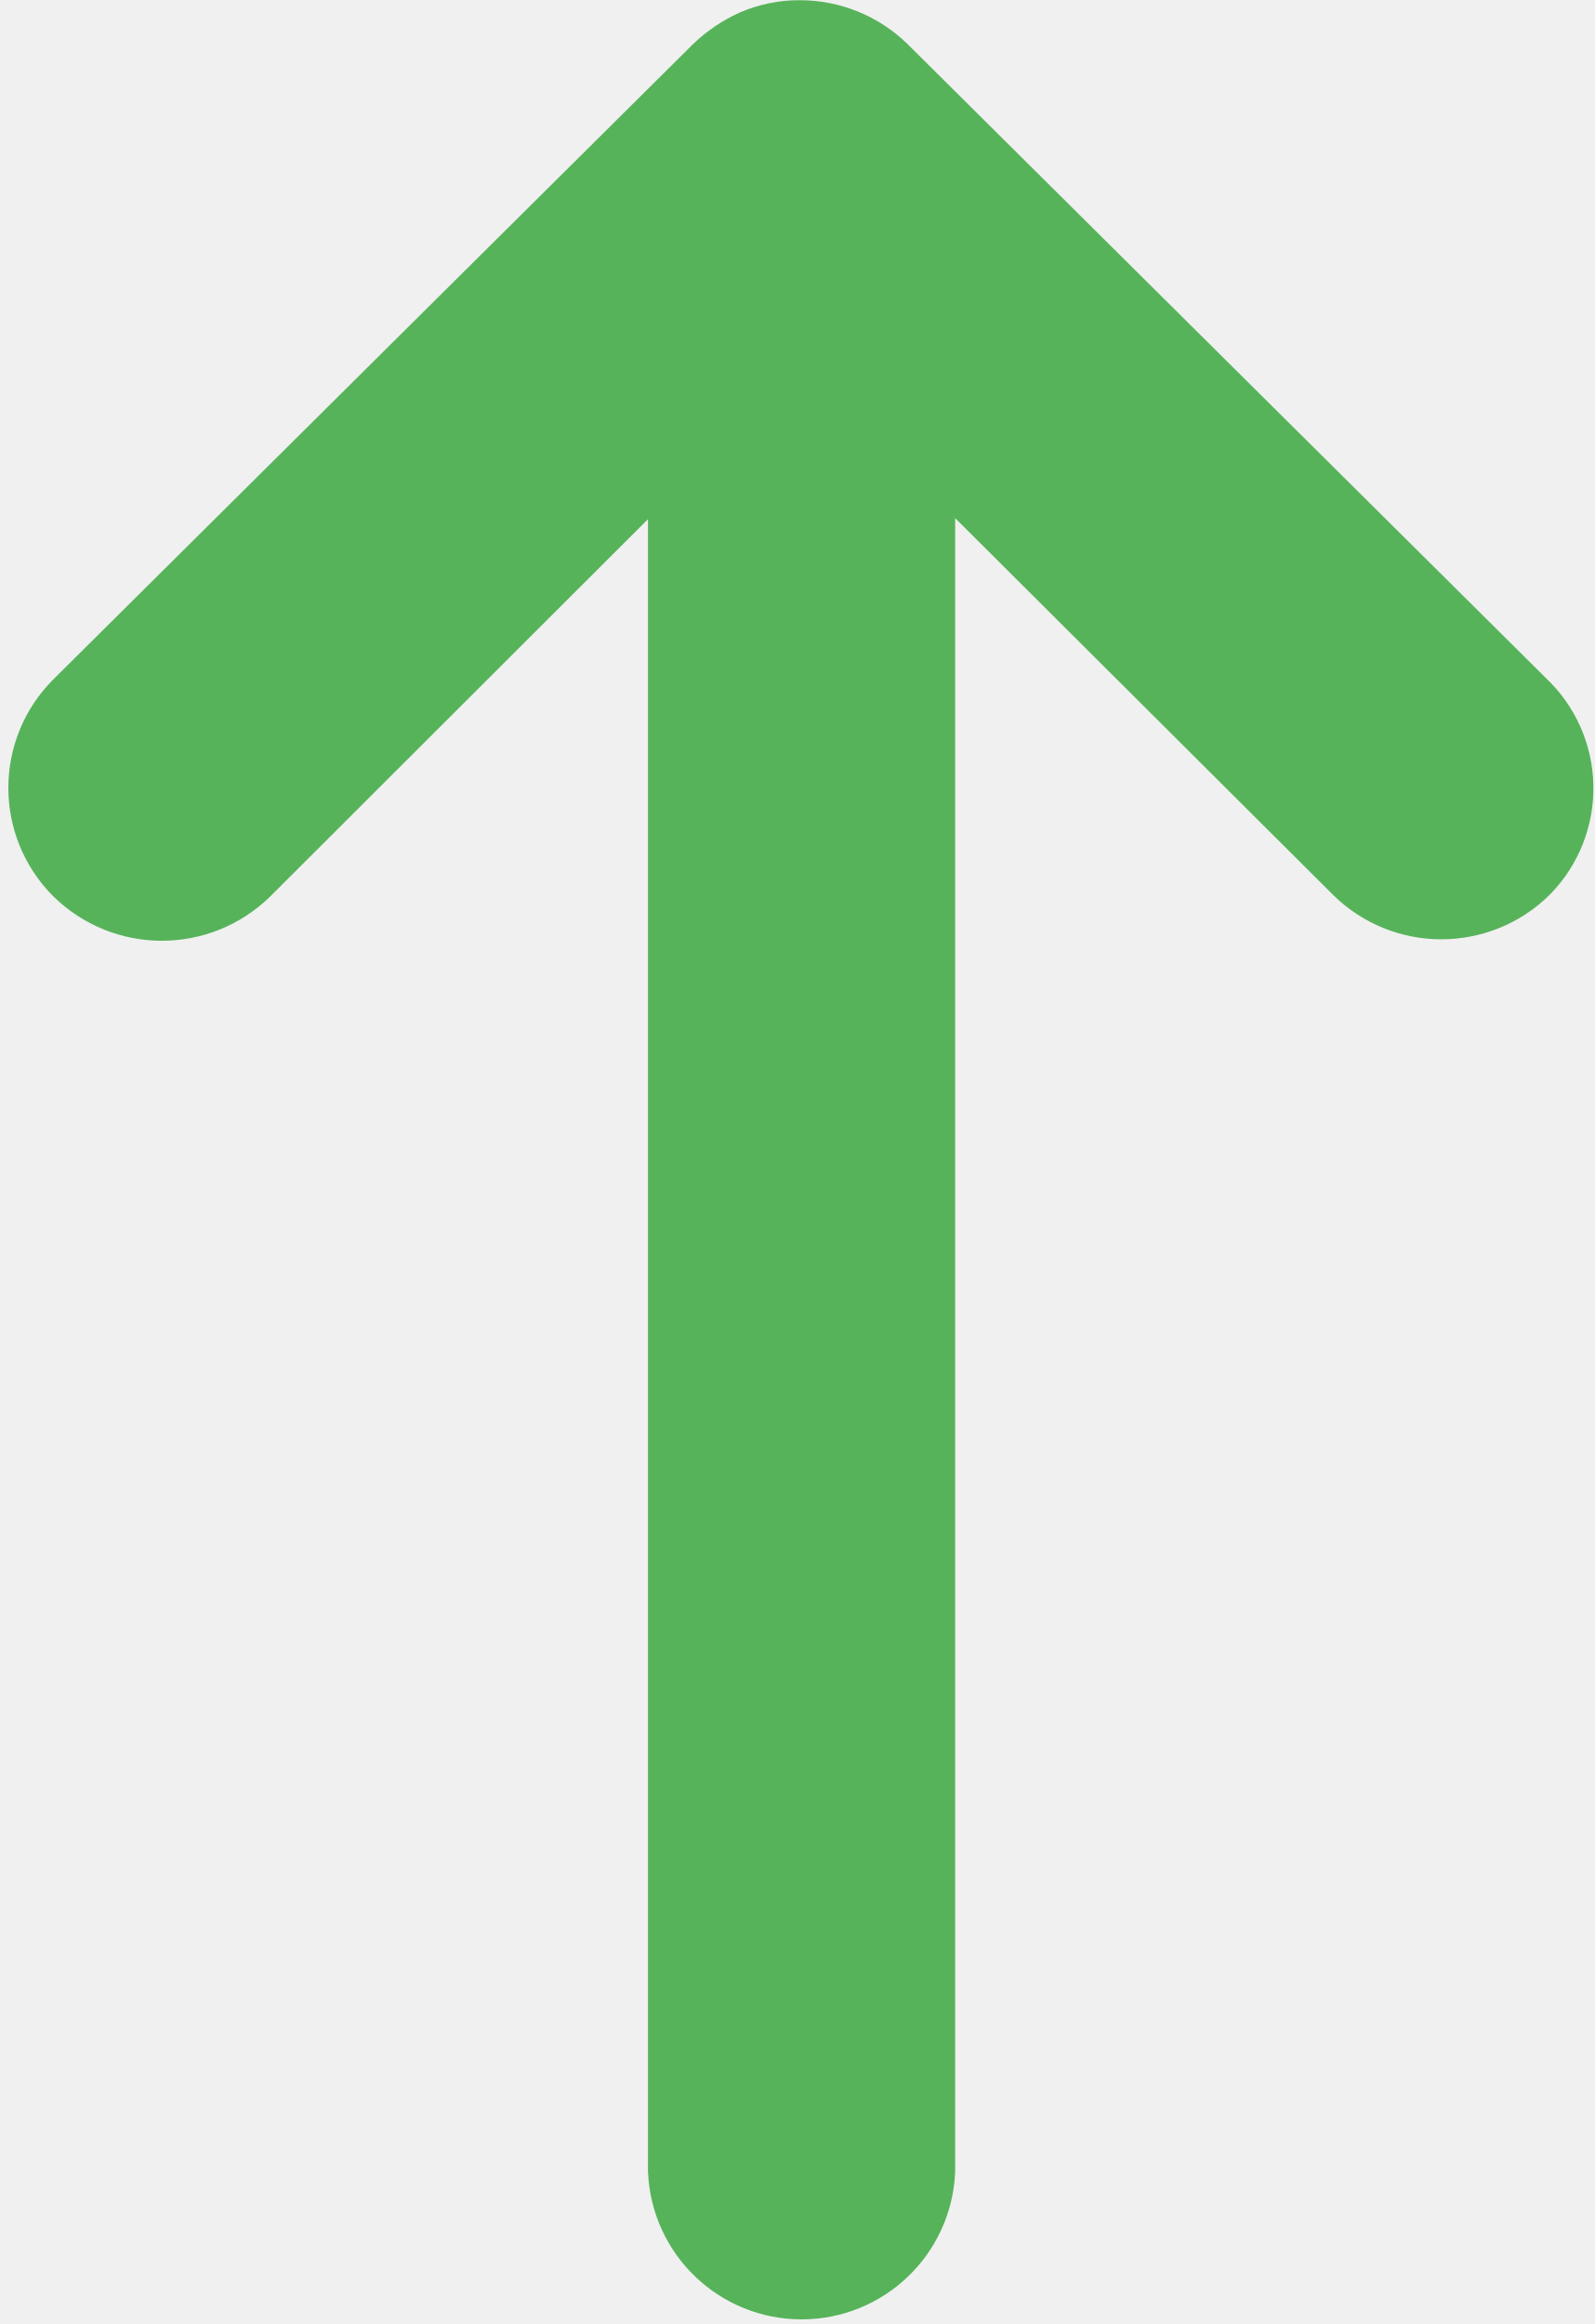
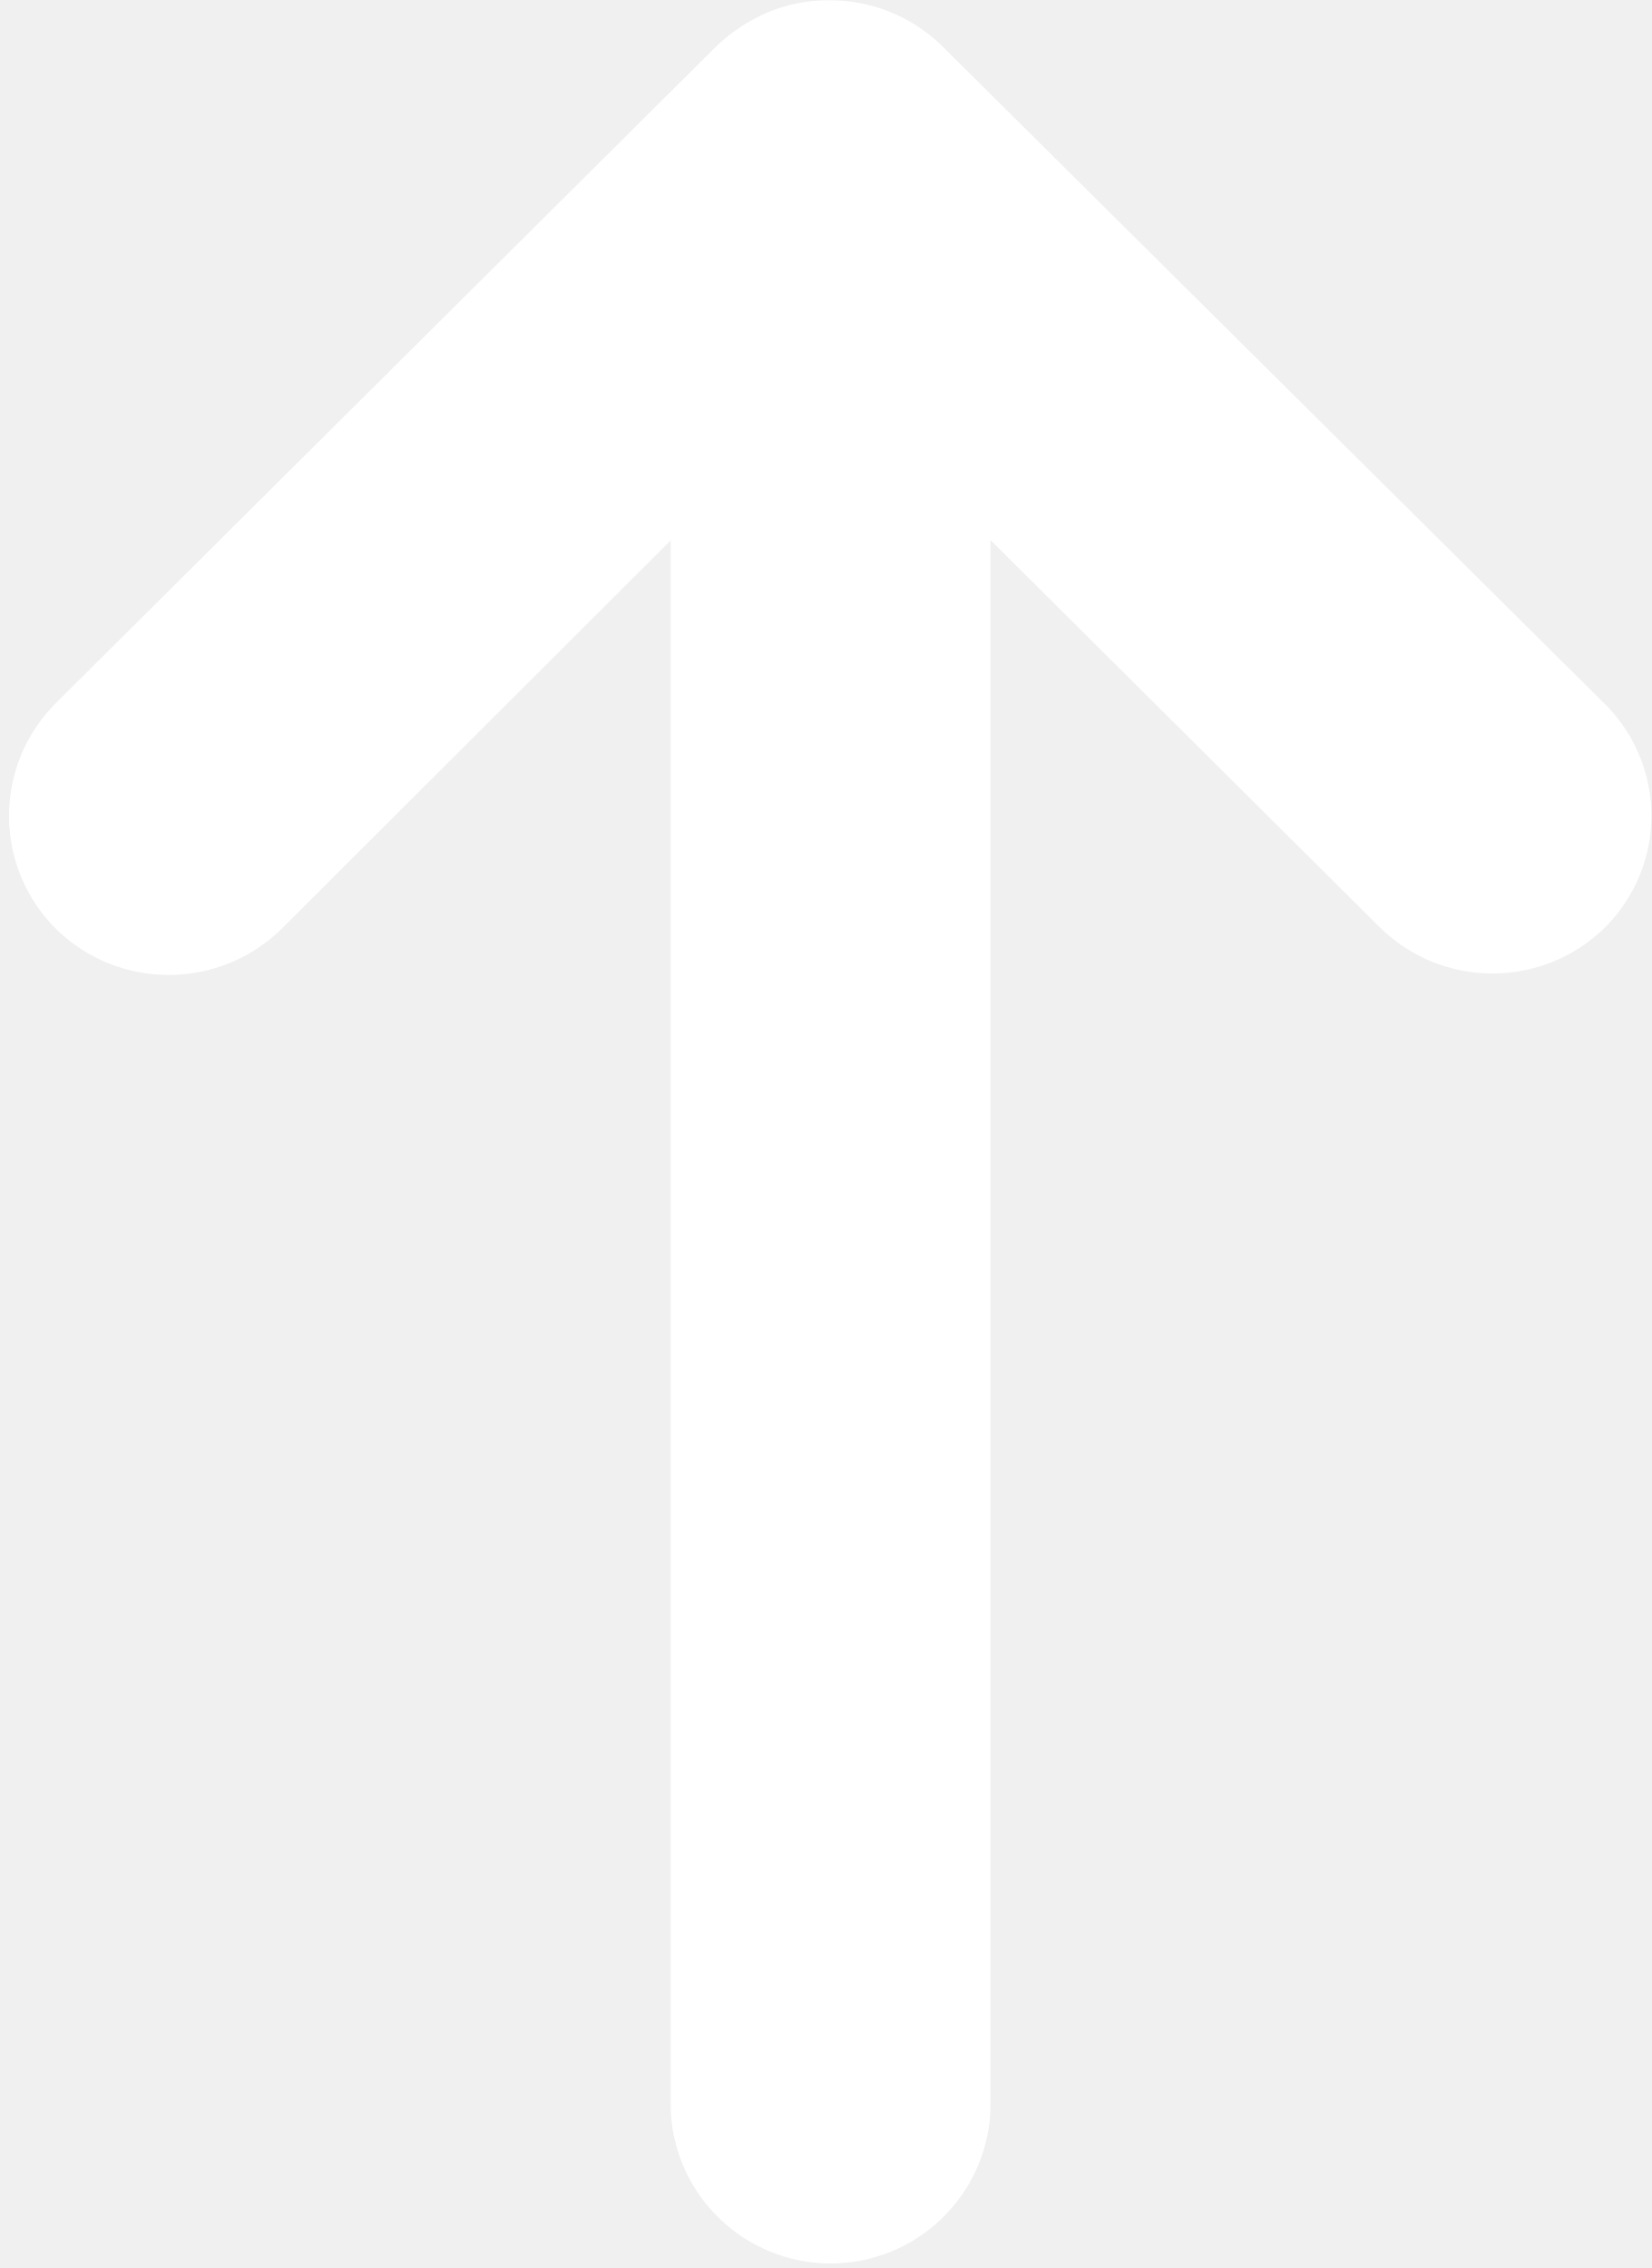
- <svg xmlns="http://www.w3.org/2000/svg" width="7.447" height="10.855" viewBox="0 0 7.447 10.855">
-   <path id="Icon_ionic-ios-arrow-round-up" data-name="Icon ionic-ios-arrow-round-up" d="M18.021,11.633a.47.47,0,0,1-.662,0l-2.19-2.183v8.319a.468.468,0,0,1-.935,0V9.454l-2.19,2.187a.473.473,0,0,1-.662,0,.466.466,0,0,1,0-.658l2.985-2.964h0a.525.525,0,0,1,.147-.1.446.446,0,0,1,.18-.036.469.469,0,0,1,.327.133l2.985,2.964A.458.458,0,0,1,18.021,11.633Z" transform="translate(-10.957 -7.632)" fill="#56b35a" stroke="#56b35a" stroke-width="0.5" />
+ <svg xmlns="http://www.w3.org/2000/svg" width="5.862" height="8.051" viewBox="0 0 5.862 8.051">
+   <path id="Icon_ionic-ios-arrow-round-up" data-name="Icon ionic-ios-arrow-round-up" d="M16.573,10.831a.37.37,0,0,1-.52,0L14.331,9.118v6.05a.368.368,0,0,1-.735,0V9.118l-1.722,1.719a.372.372,0,0,1-.52,0,.366.366,0,0,1,0-.517L13.7,7.987h0a.413.413,0,0,1,.116-.076.351.351,0,0,1,.141-.028.369.369,0,0,1,.257.1l2.347,2.33A.36.36,0,0,1,16.573,10.831Z" transform="translate(-11.015 -7.682)" fill="#fff" stroke="#fff" stroke-width="0.4" />
</svg>
